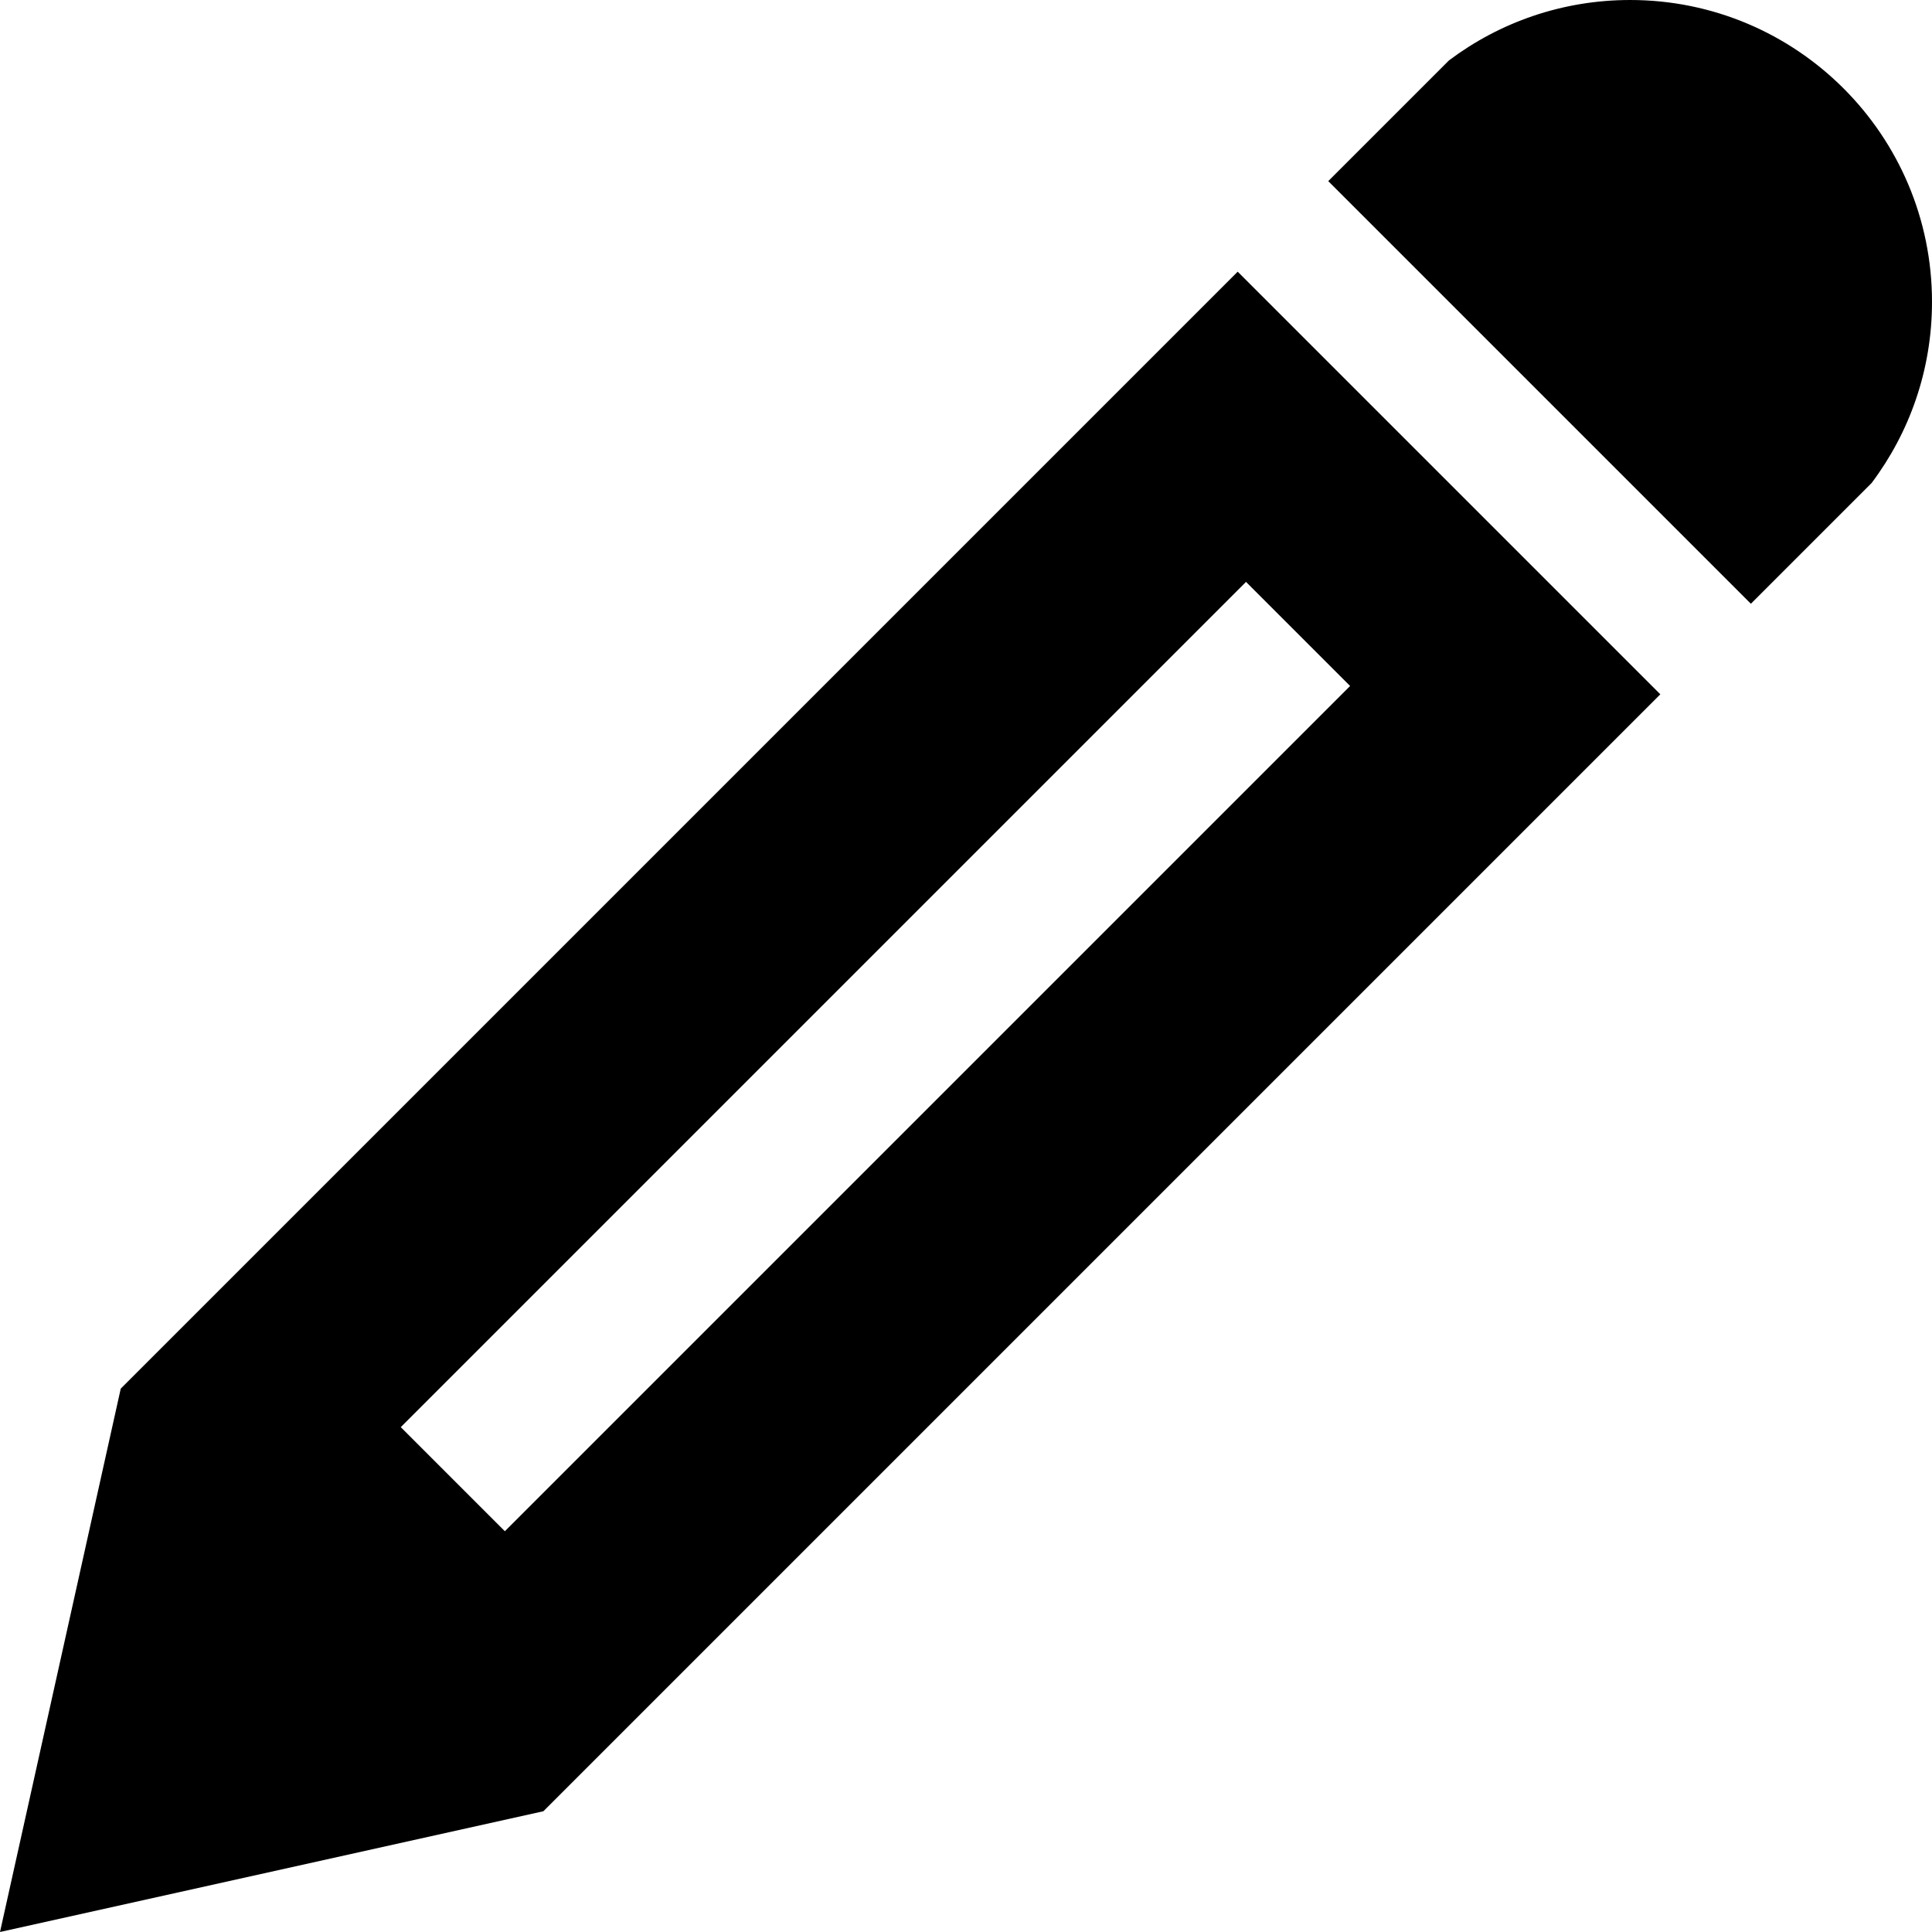
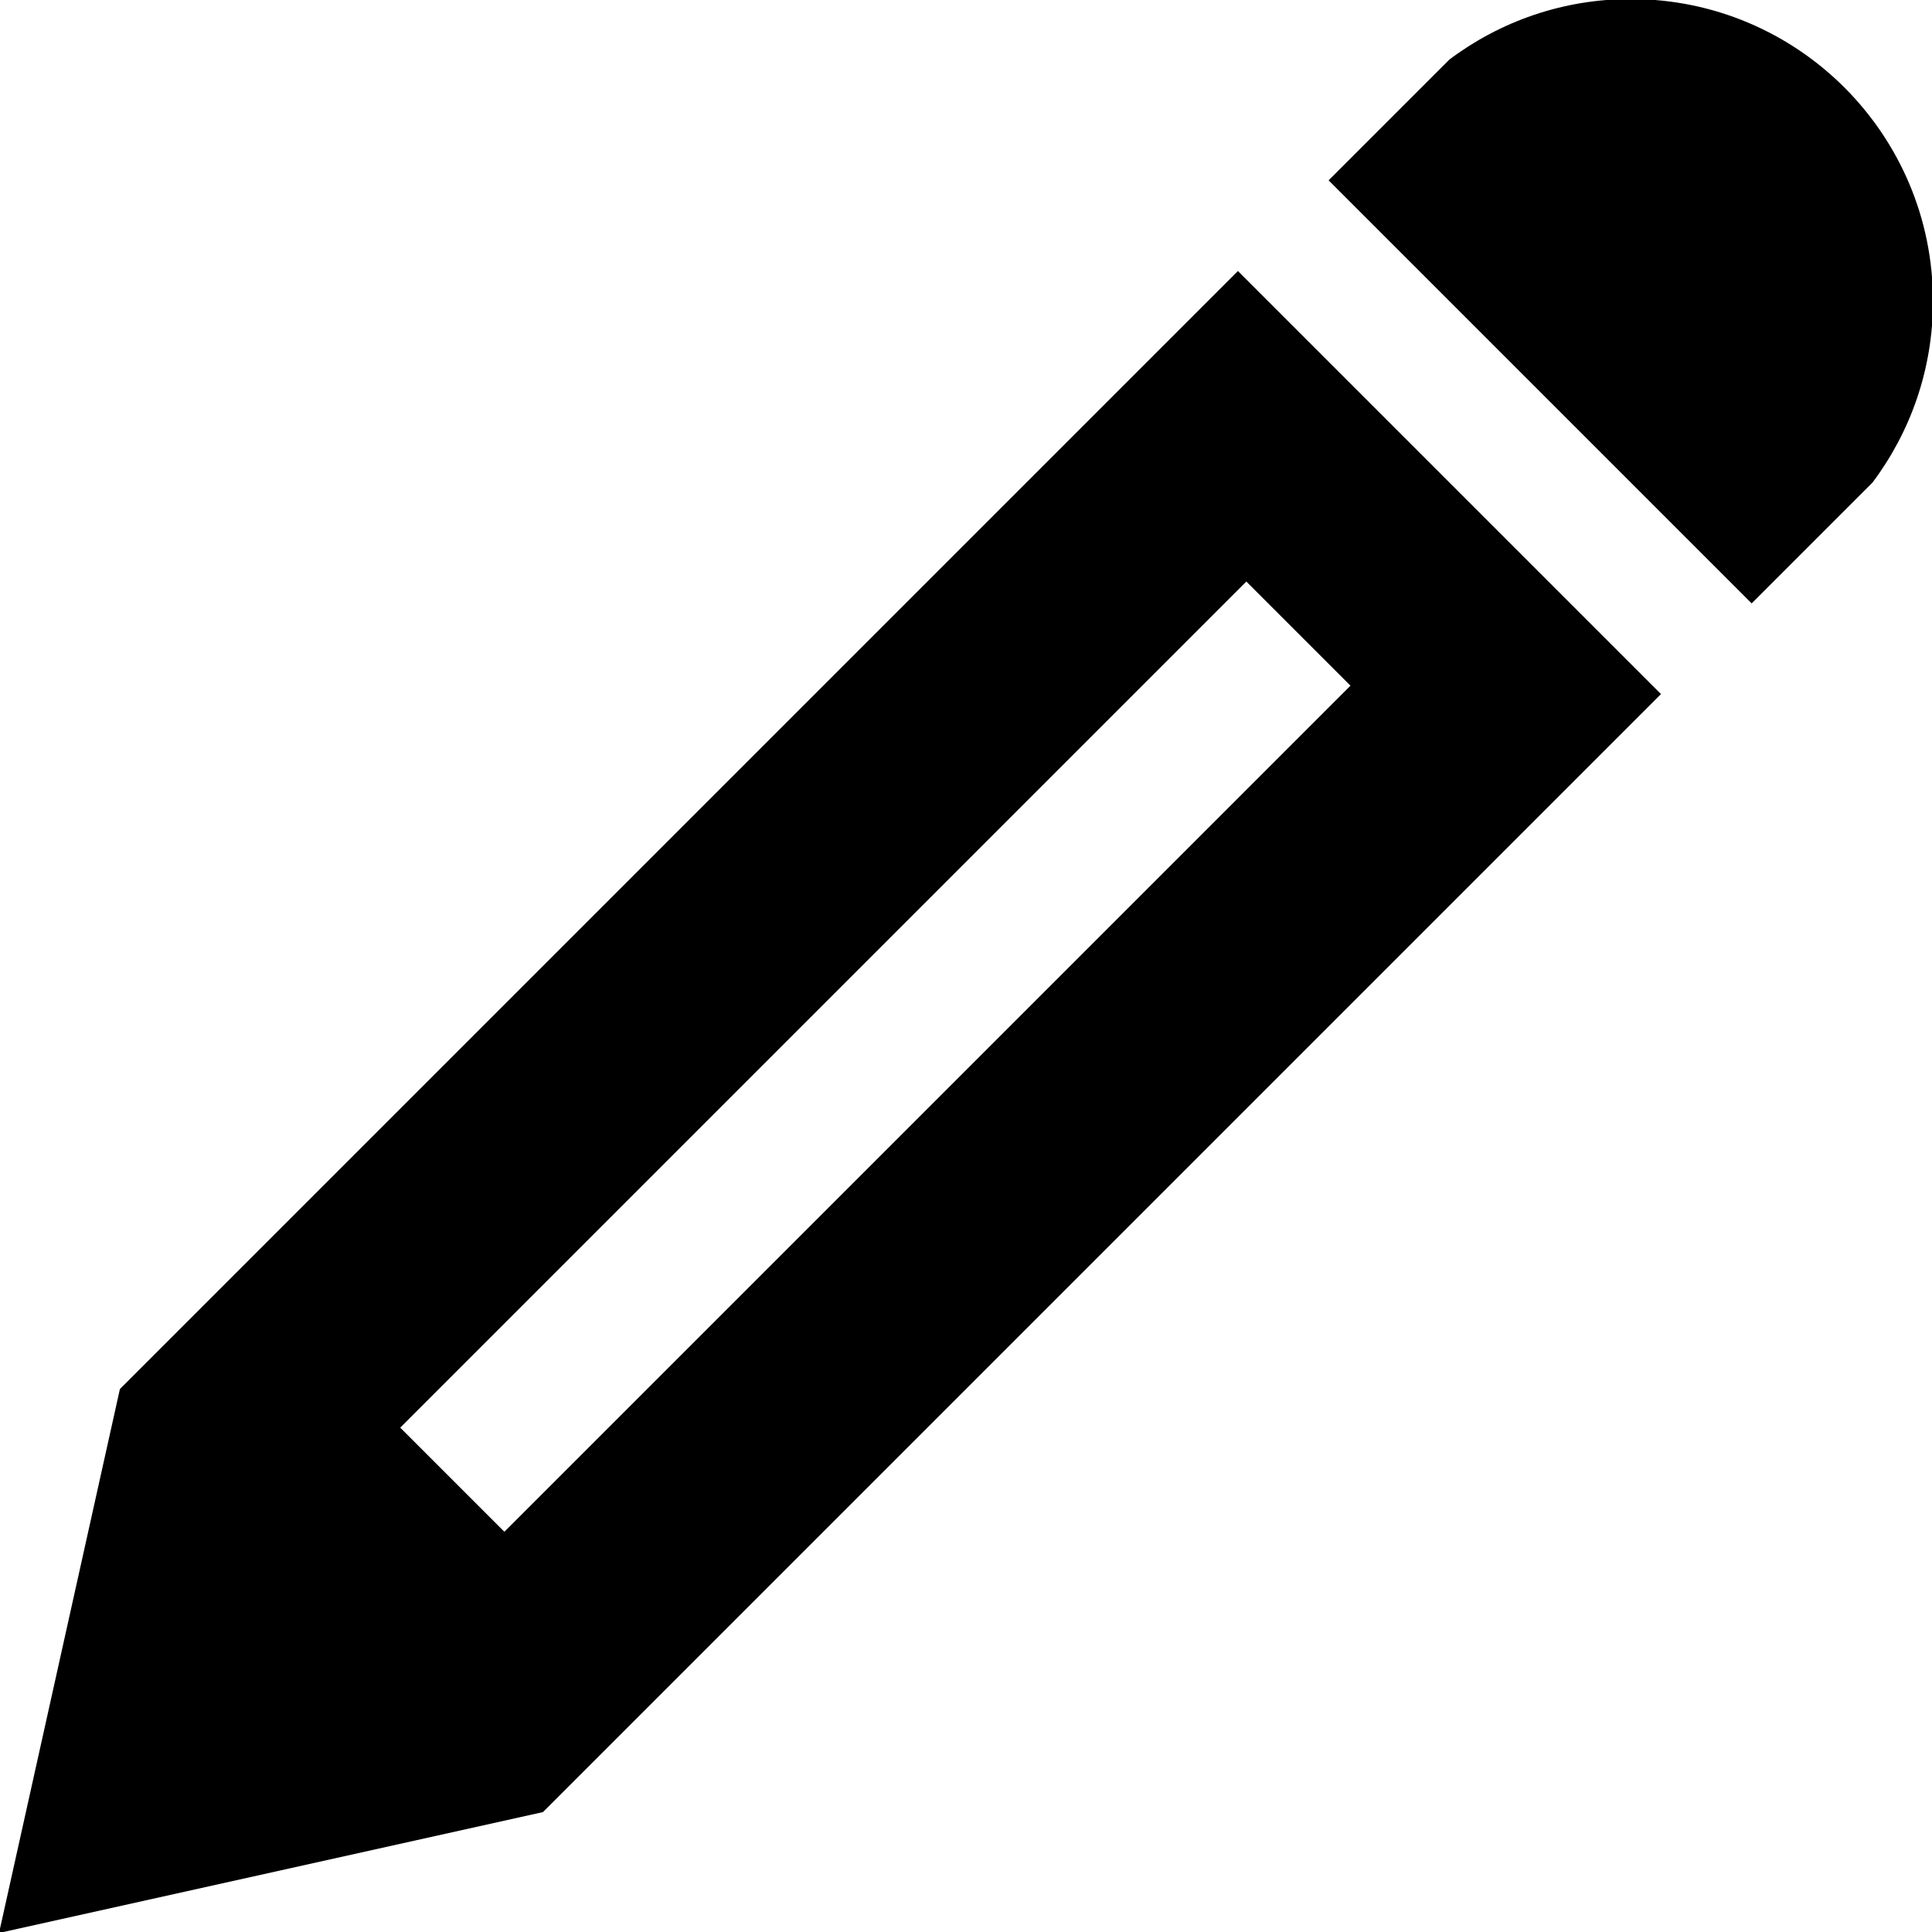
<svg xmlns="http://www.w3.org/2000/svg" version="1.1" width="32" height="32" viewBox="0 0 32 32">
-   <path d="M27 0c2.761 0 5 2.239 5 5 0 1.126-0.372 2.164-1 3l-2 2-7-7 2-2c0.836-0.628 1.874-1 3-1zM2 23l-2 9 9-2 18.5-18.5-7-7-18.5 18.5zM22.362 11.362l-14 14-1.724-1.724 14-14 1.724 1.724z" />
+   <path d="M27.011-0.016c2.764 0 5.005 2.241 5.005 5.005 0 1.127-0.373 2.166-1.001 3.003l-2.002 2.002-7.007-7.007 2.002-2.002c0.837-0.628 1.876-1.001 3.003-1.001zM1.986 23.007l-2.002 9.009 9.009-2.002 18.518-18.518-7.007-7.007-18.518 18.518zM22.368 11.357l-14.014 14.014-1.725-1.725 14.014-14.014 1.725 1.725z" />
</svg>
